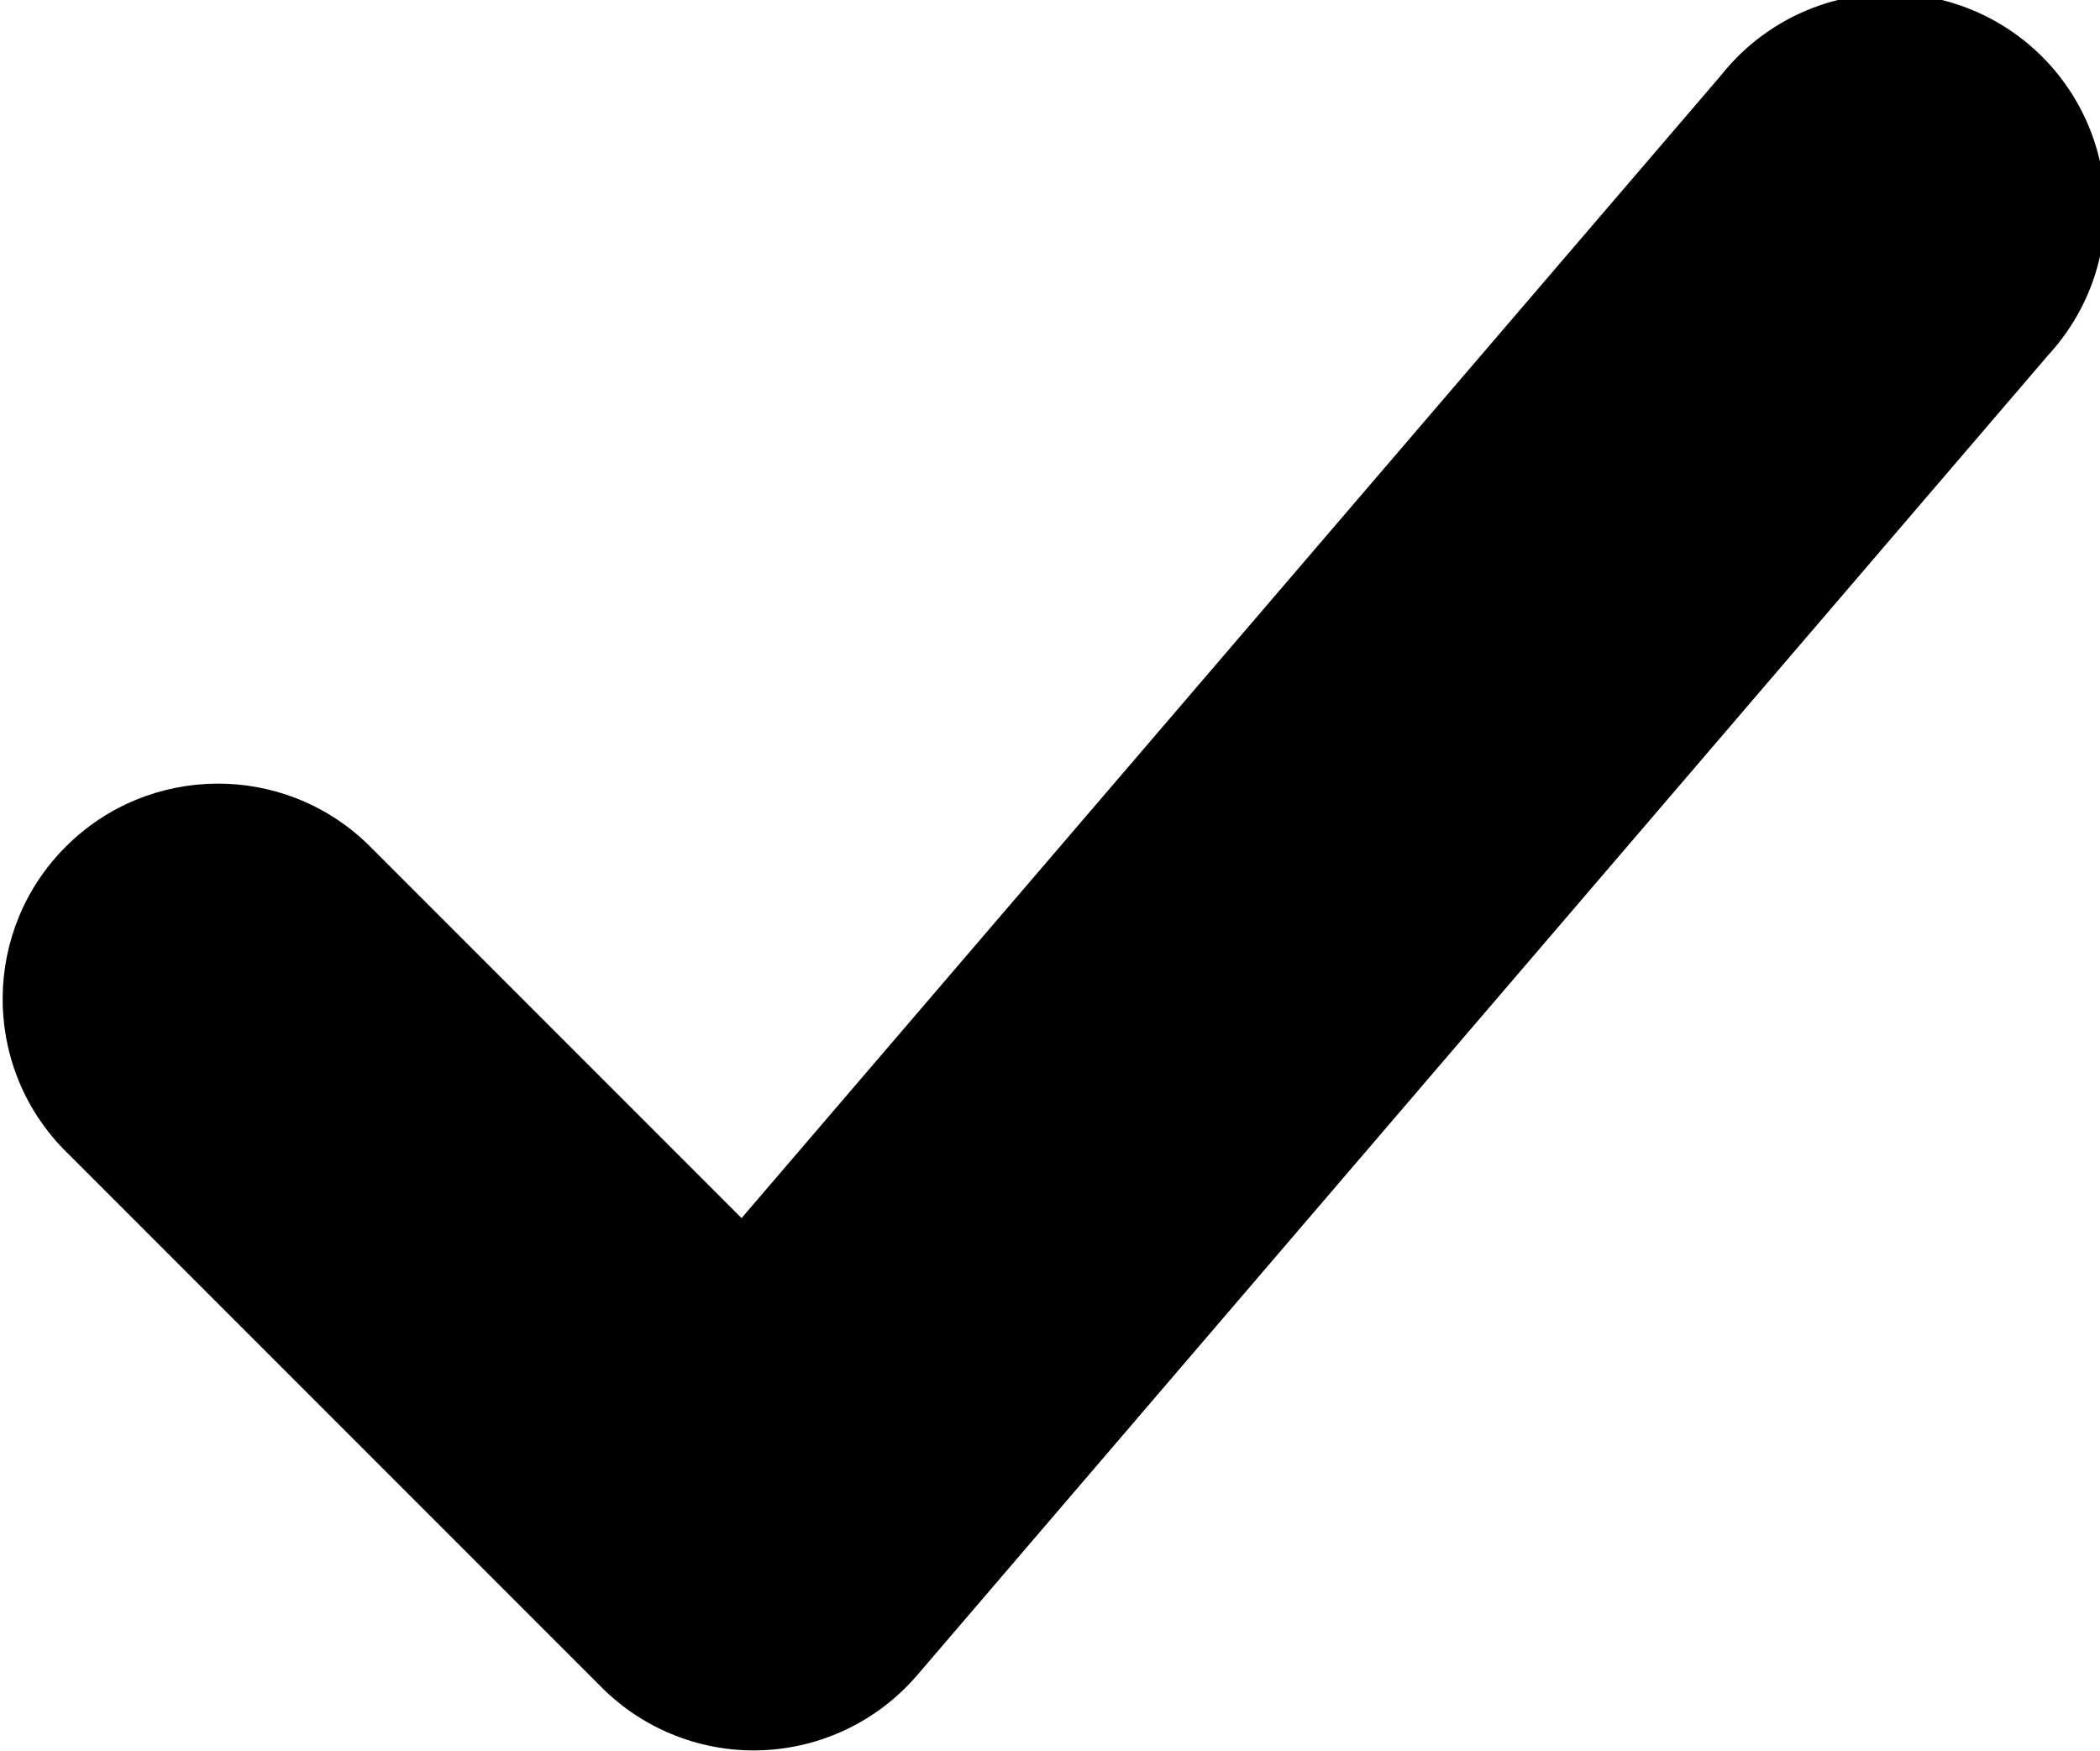
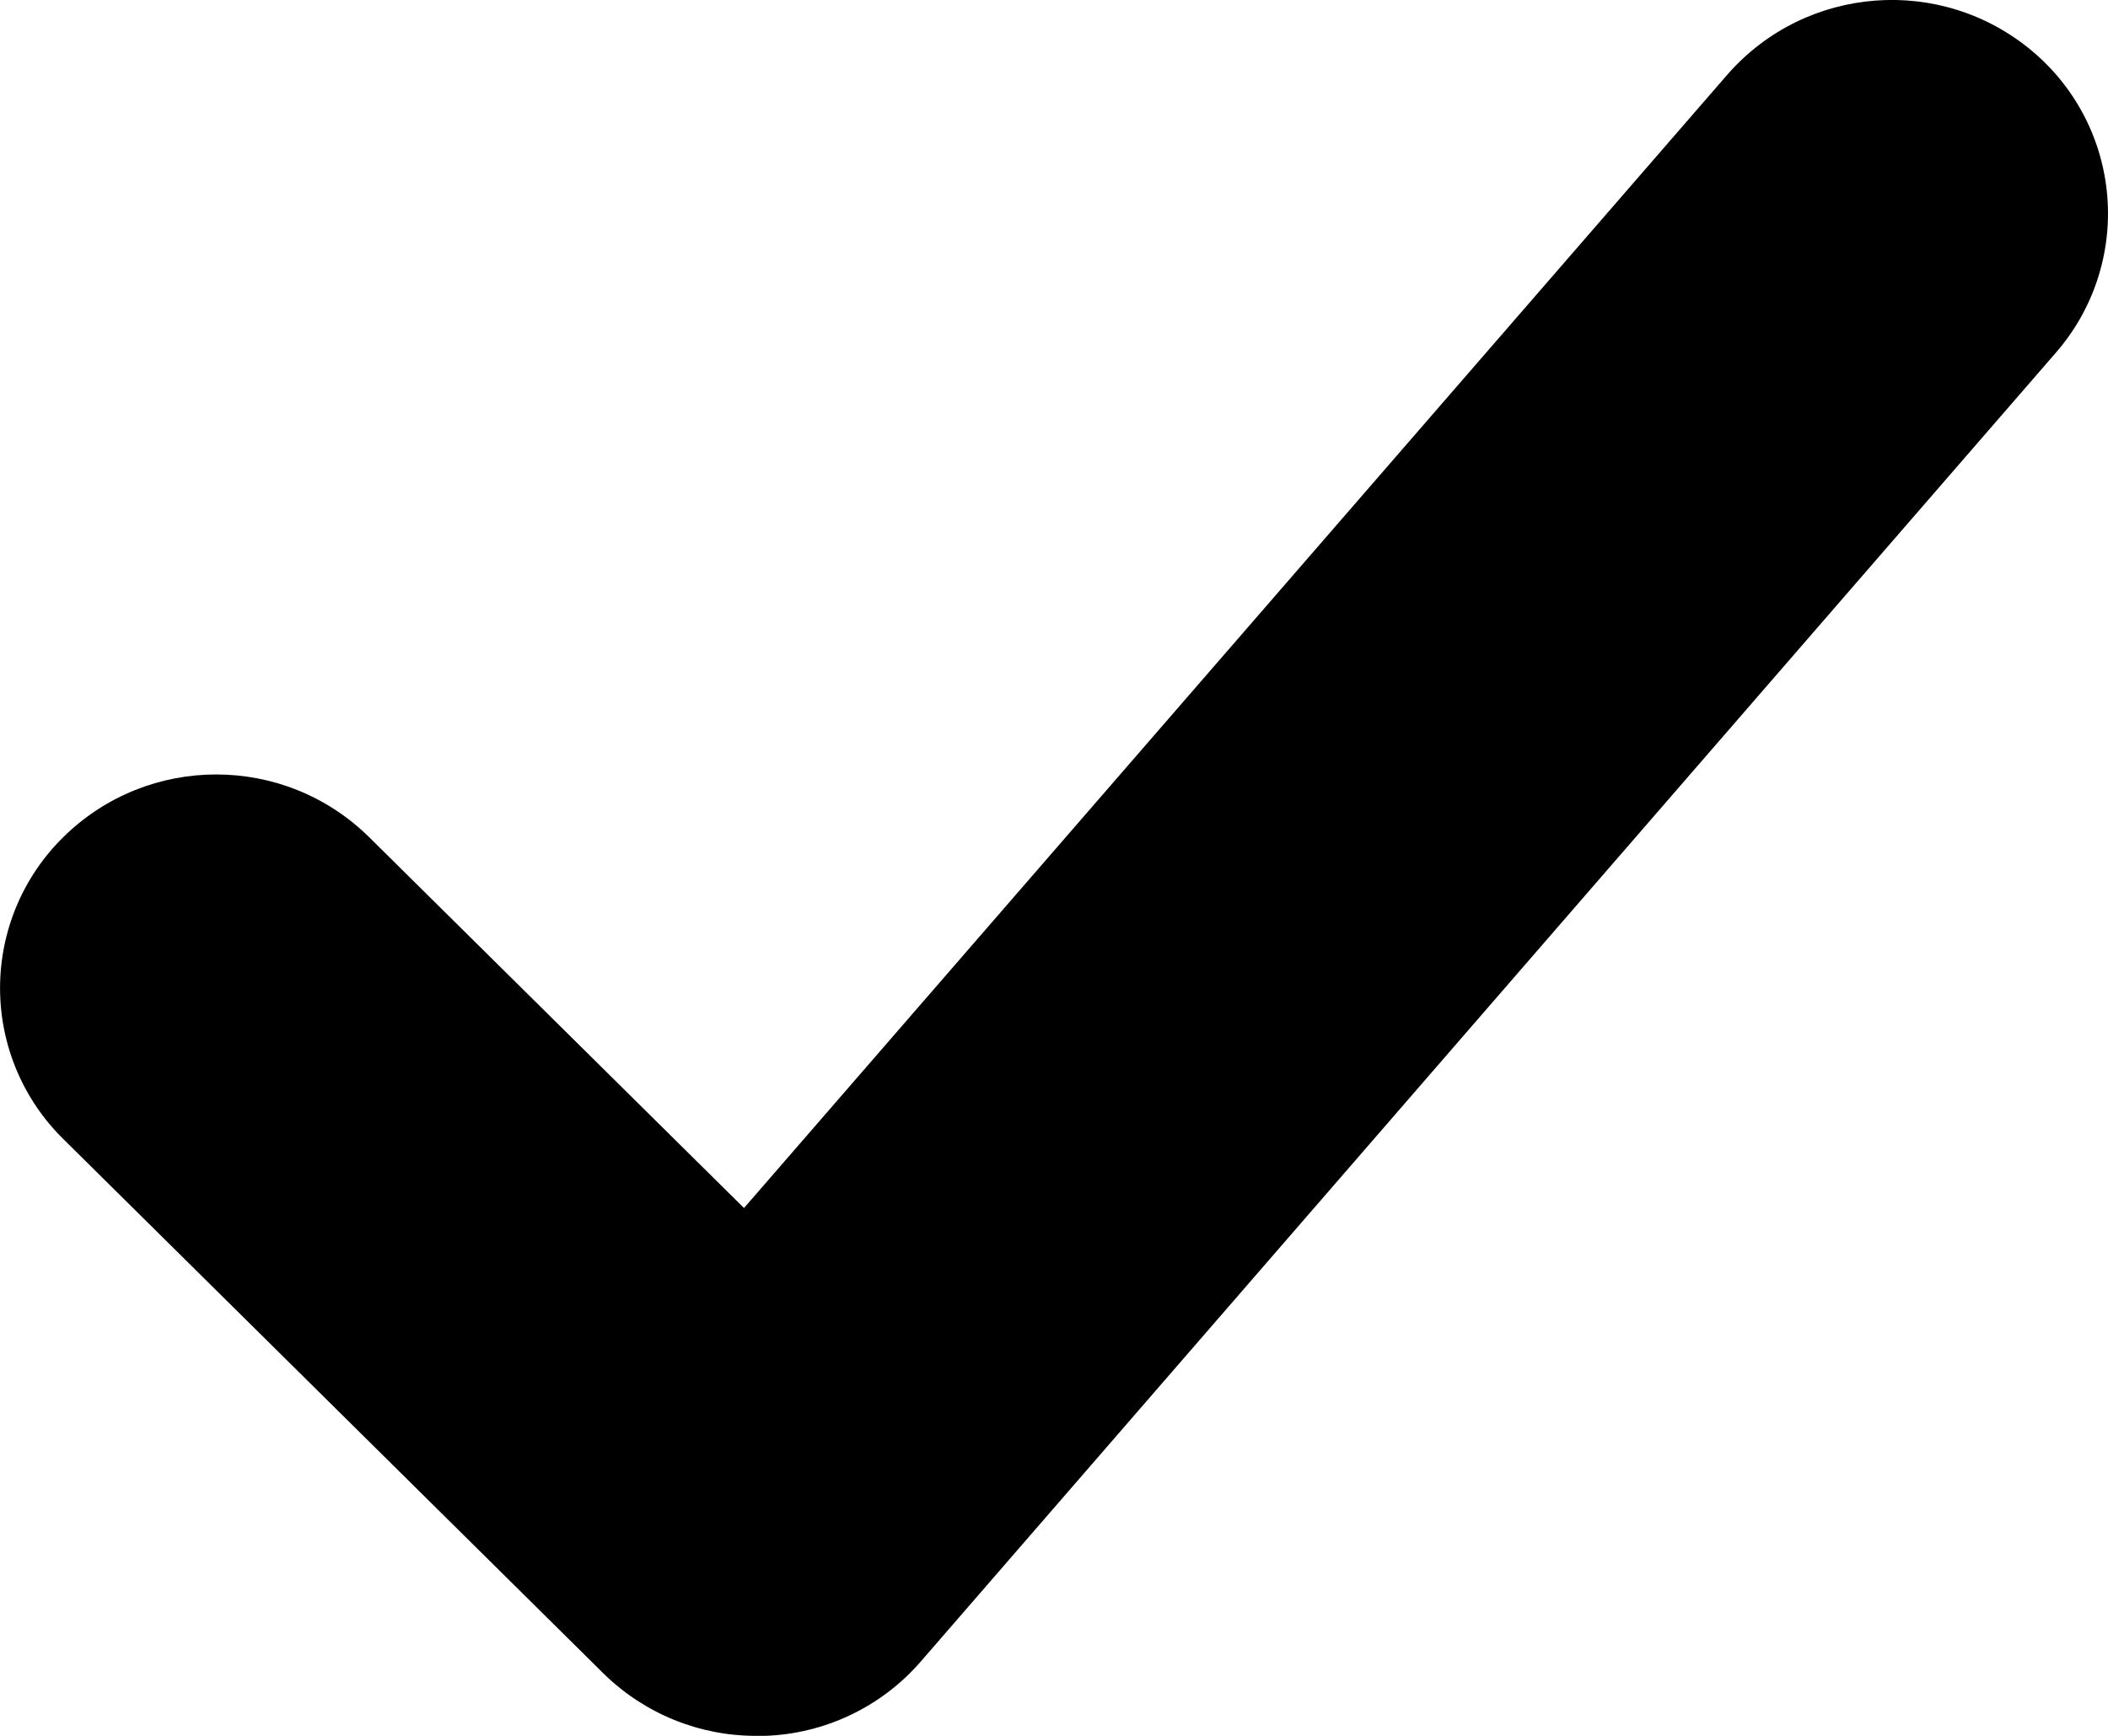
- <svg xmlns="http://www.w3.org/2000/svg" viewBox="0 0 9.75 8.125">
-   <path d="M3.5,8.125a1,1,0,0,1-.707-.293l-2.5-2.5A1,1,0,0,1,1.707,3.918L3.443,5.654,7.991.349a1,1,0,1,1,1.518,1.3L4.259,7.775a1,1,0,0,1-.72.349Z" />
+ <svg xmlns="http://www.w3.org/2000/svg" width="17" height="14" viewBox="0 0 17 14">
+   <g id="Layer_2" data-name="Layer 2">
+     <g id="whatsapp--large">
+       <path d="M6.1,14A1.753,1.753,0,0,1,4.87,13.5L.511,9.187a1.708,1.708,0,0,1,0-2.436,1.757,1.757,0,0,1,2.465,0L6,9.743,13.932.6A1.761,1.761,0,0,1,16.391.414a1.709,1.709,0,0,1,.189,2.43L7.426,13.4A1.742,1.742,0,0,1,6.17,14Z" />
+     </g>
+   </g>
</svg>
